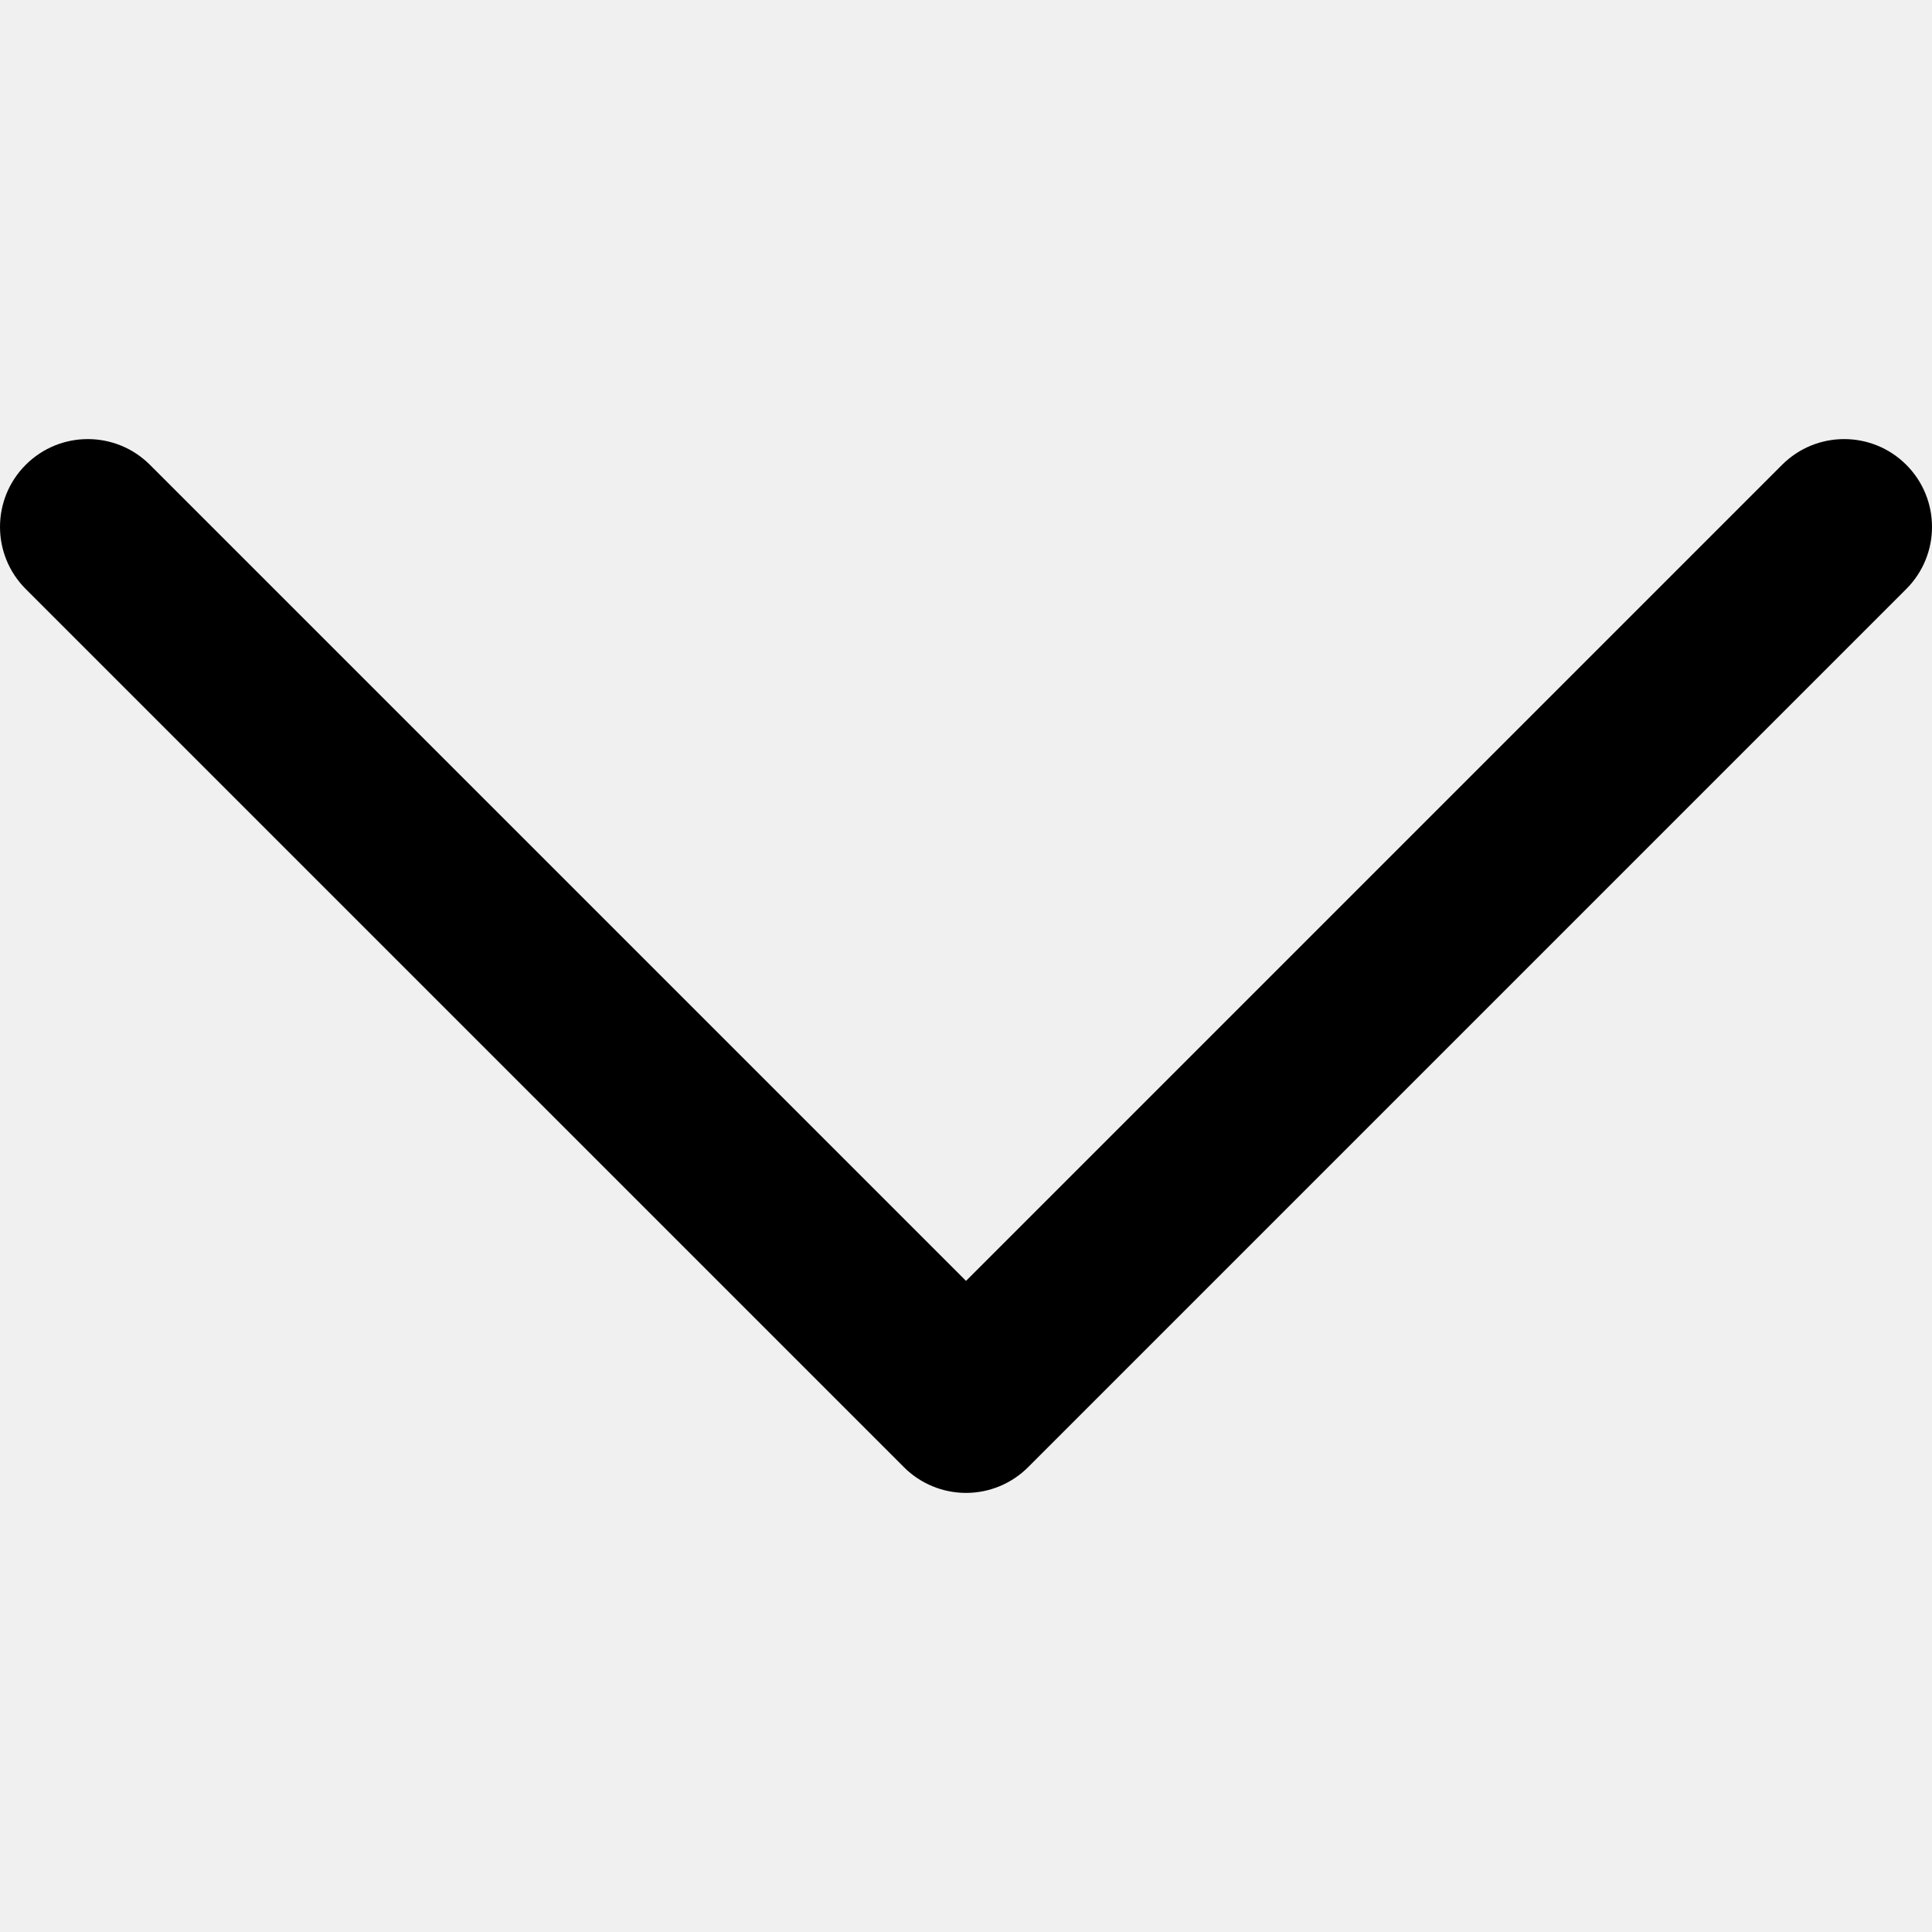
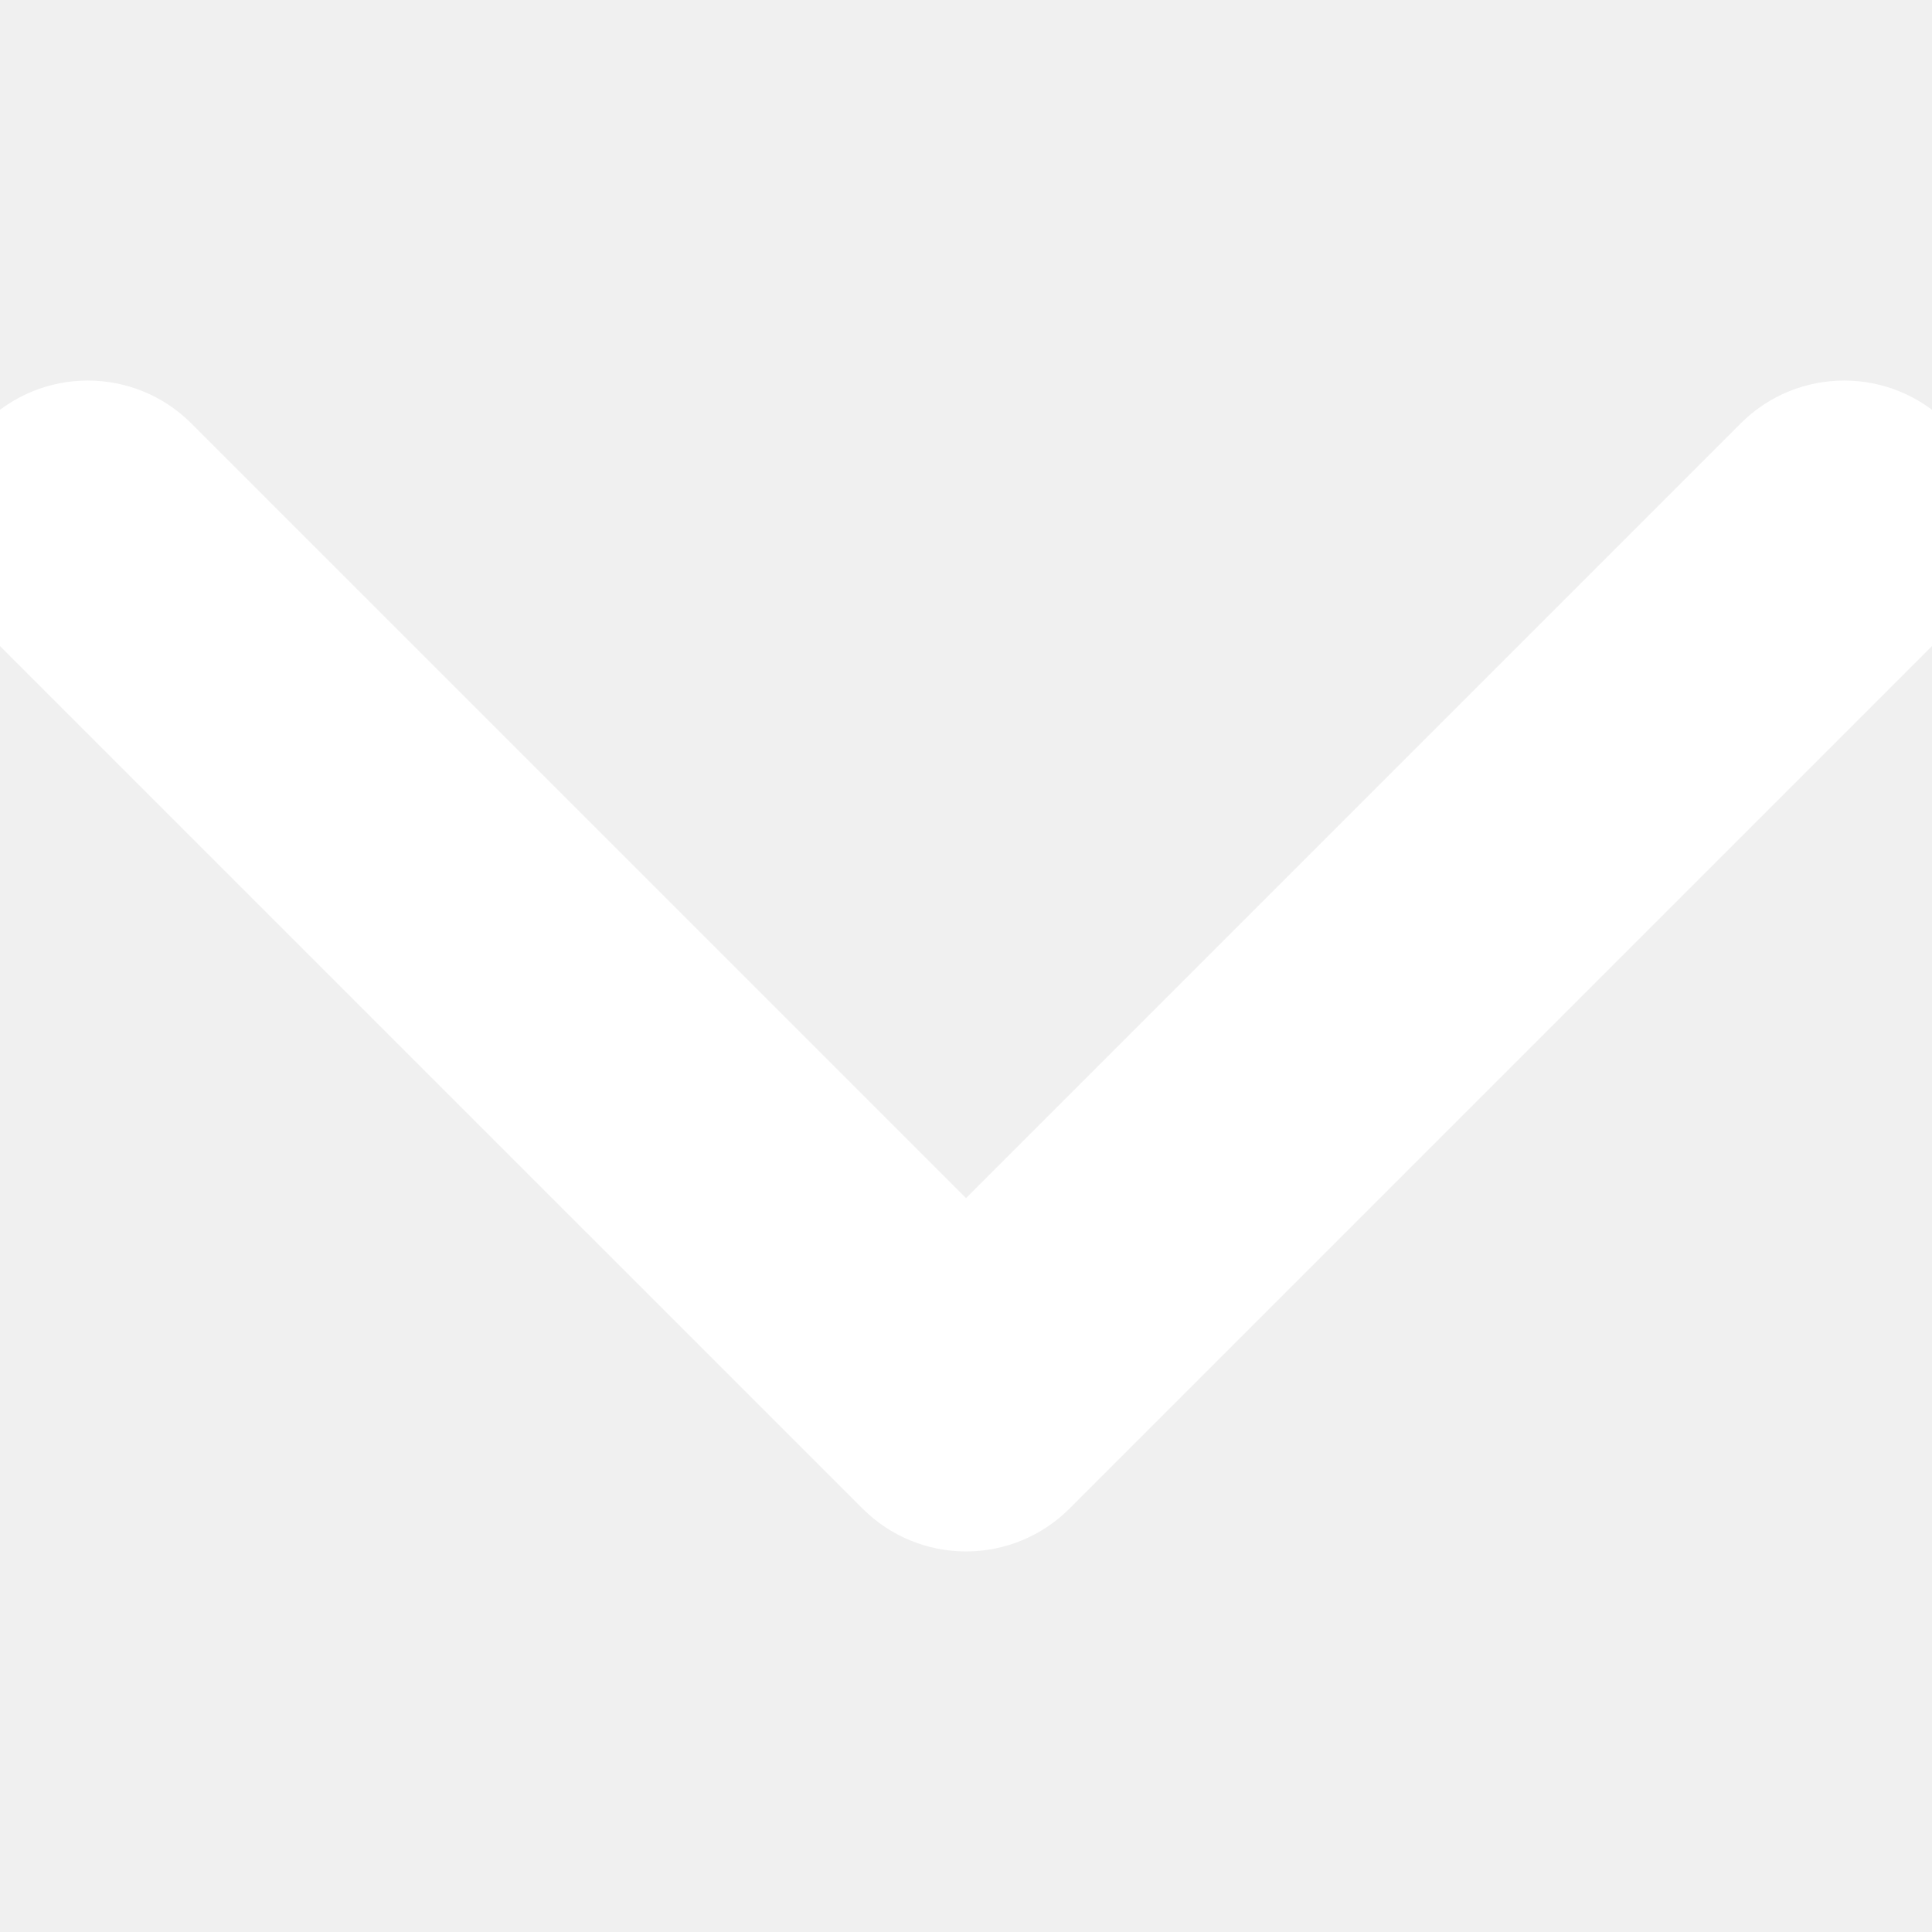
- <svg xmlns="http://www.w3.org/2000/svg" version="1.1" id="Layer_1" x="0px" y="0px" viewBox="0 0 330 330" style="enable-background:new 0 0 330 330;" xml:space="preserve">
-   <path id="XMLID_225_" d="M325.607,79.393c-5.857-5.857-15.355-5.858-21.213,0.001l-139.39,139.393L25.607,79.393  c-5.857-5.857-15.355-5.858-21.213,0.001c-5.858,5.858-5.858,15.355,0,21.213l150.004,150c2.813,2.813,6.628,4.393,10.606,4.393  s7.794-1.581,10.606-4.394l149.996-150C331.465,94.749,331.465,85.251,325.607,79.393z" />
+ <svg xmlns="http://www.w3.org/2000/svg" version="1.1" id="Layer_1" x="0px" y="0px" viewBox="0 0 330 330" style="enable-background:new 0 0 330 330;" fill="#ffffff" xml:space="preserve">
+   <path id="XMLID_225_" d="M325.607,79.393c-5.857-5.857-15.355-5.858-21.213,0.001l-139.39,139.393L25.607,79.393  c-5.857-5.857-15.355-5.858-21.213,0.001c-5.858,5.858-5.858,15.355,0,21.213l150.004,150c2.813,2.813,6.628,4.393,10.606,4.393  s7.794-1.581,10.606-4.394l149.996-150C331.465,94.749,331.465,85.251,325.607,79.393z" stroke="white" stroke-width="20" />
  <g>
</g>
  <g>
</g>
  <g>
</g>
  <g>
</g>
  <g>
</g>
  <g>
</g>
  <g>
</g>
  <g>
</g>
  <g>
</g>
  <g>
</g>
  <g>
</g>
  <g>
</g>
  <g>
</g>
  <g>
</g>
  <g>
</g>
</svg>
